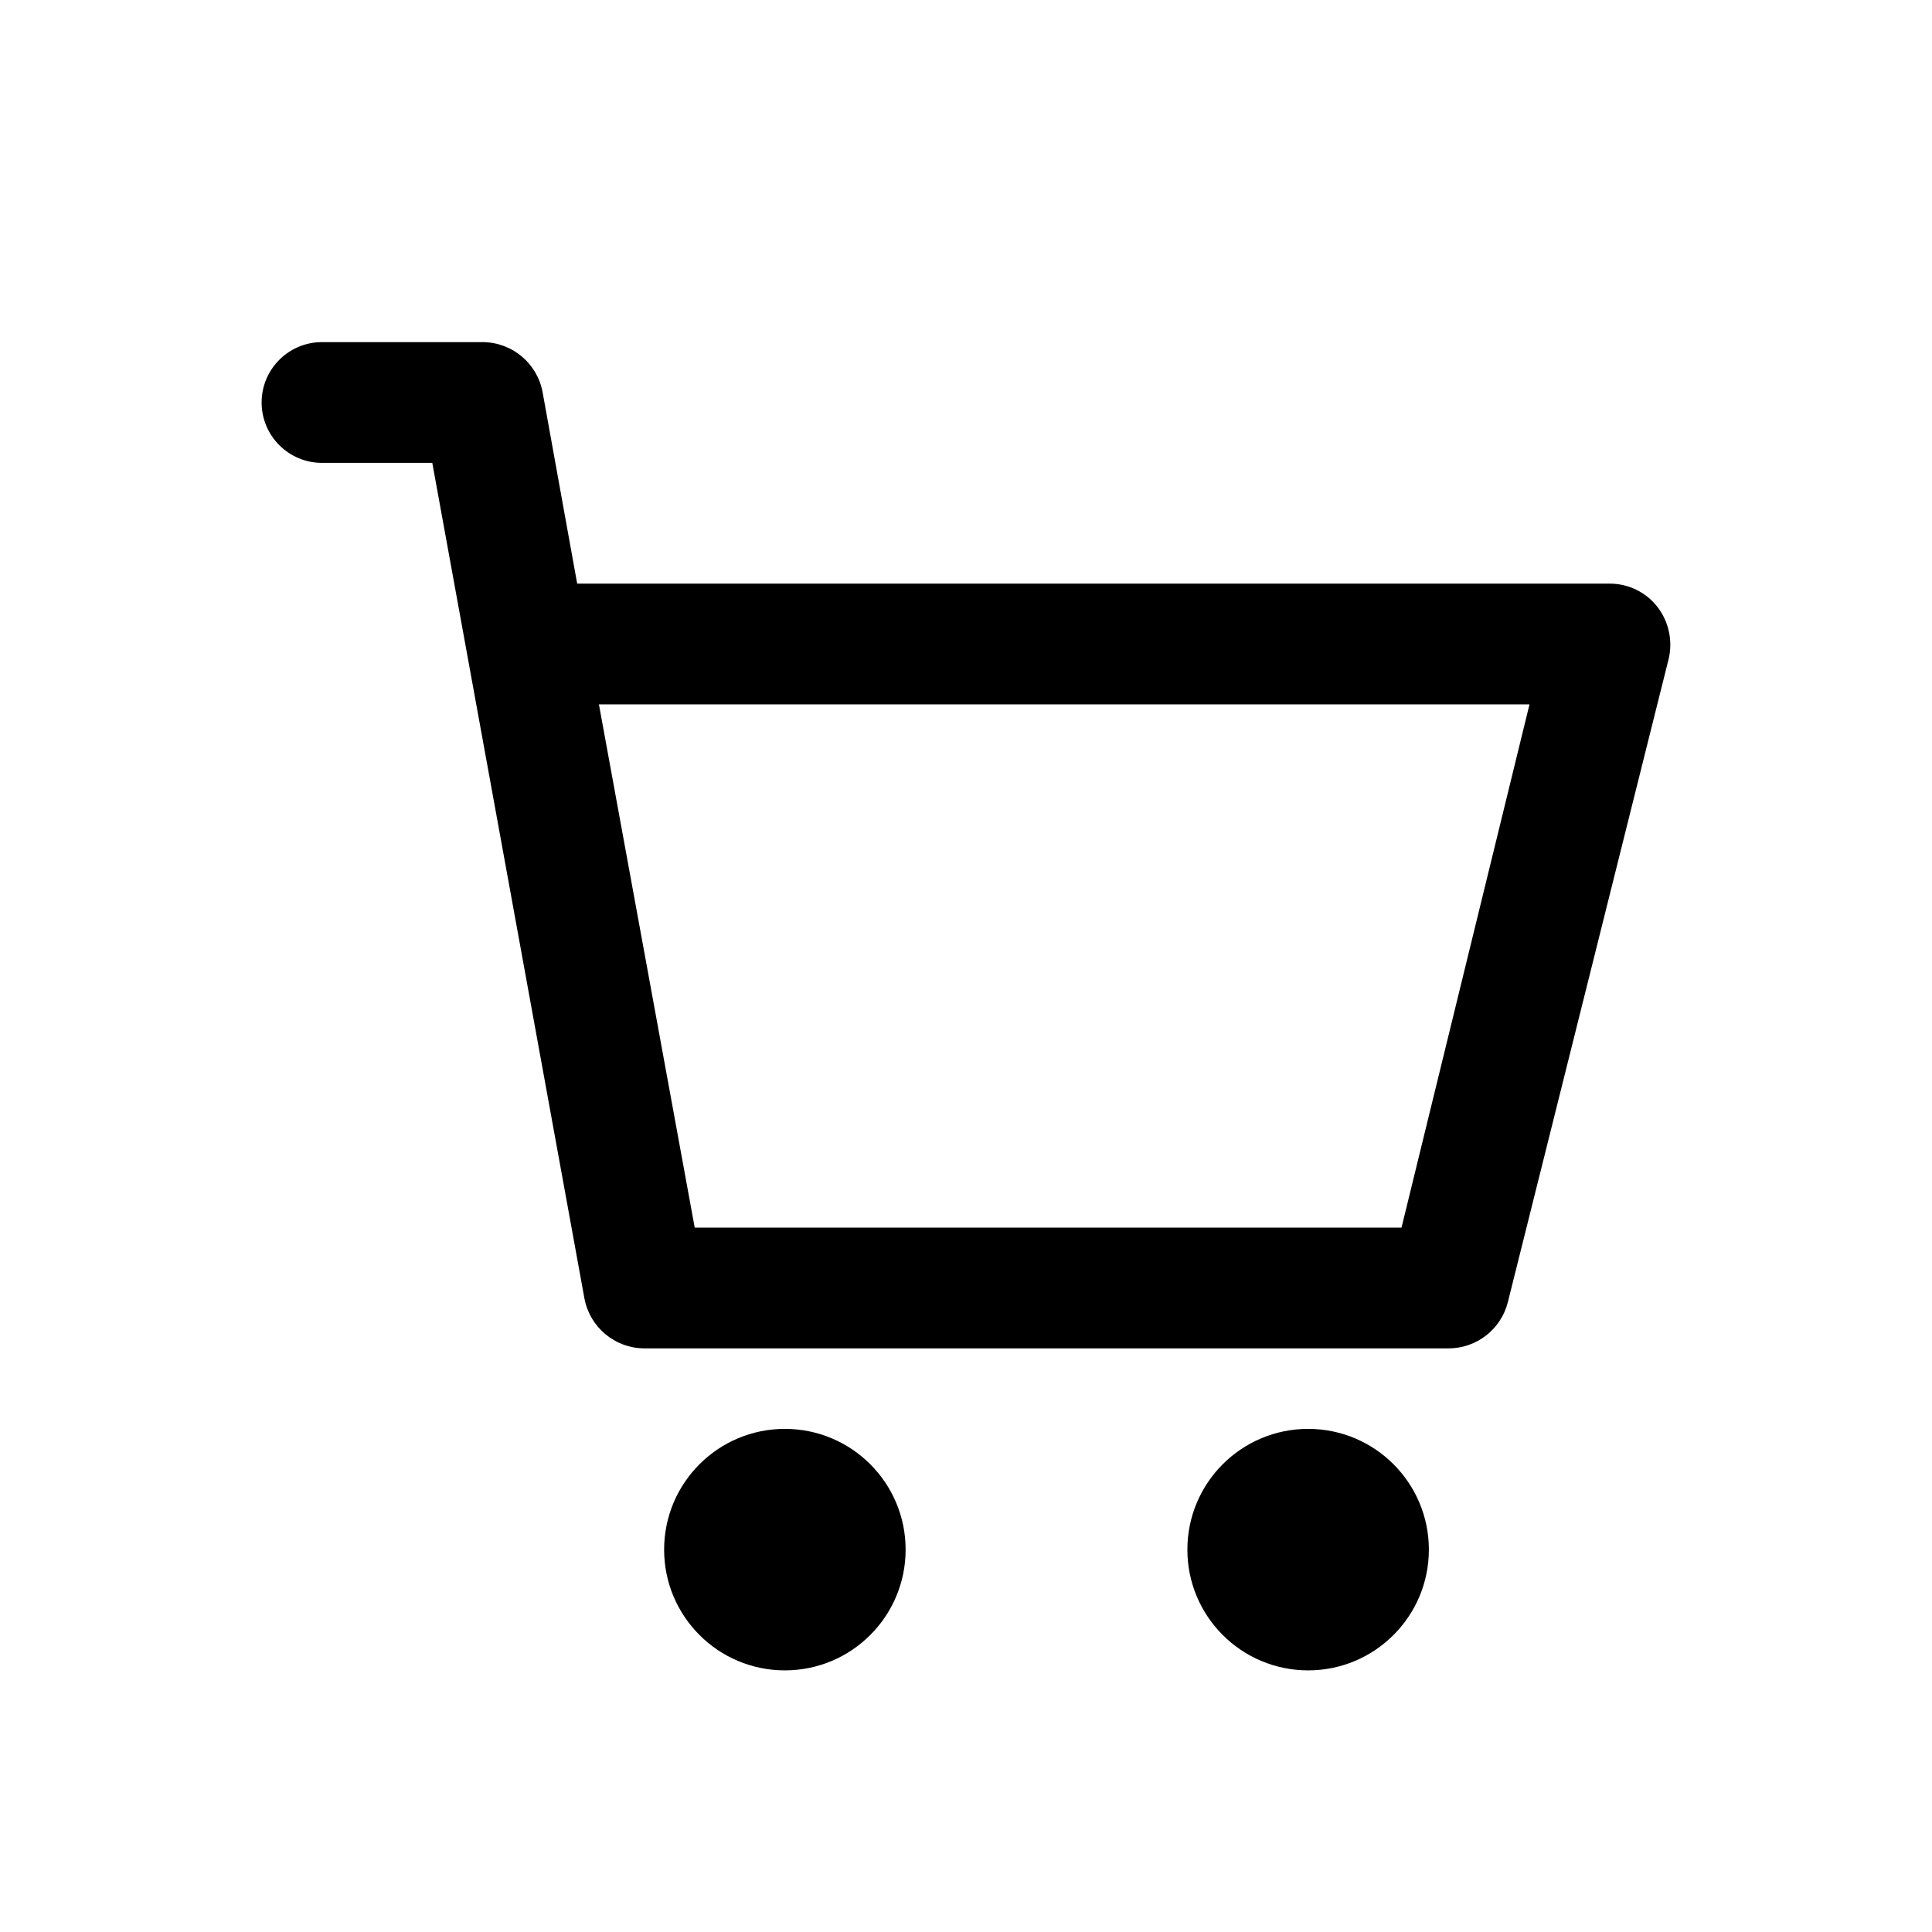
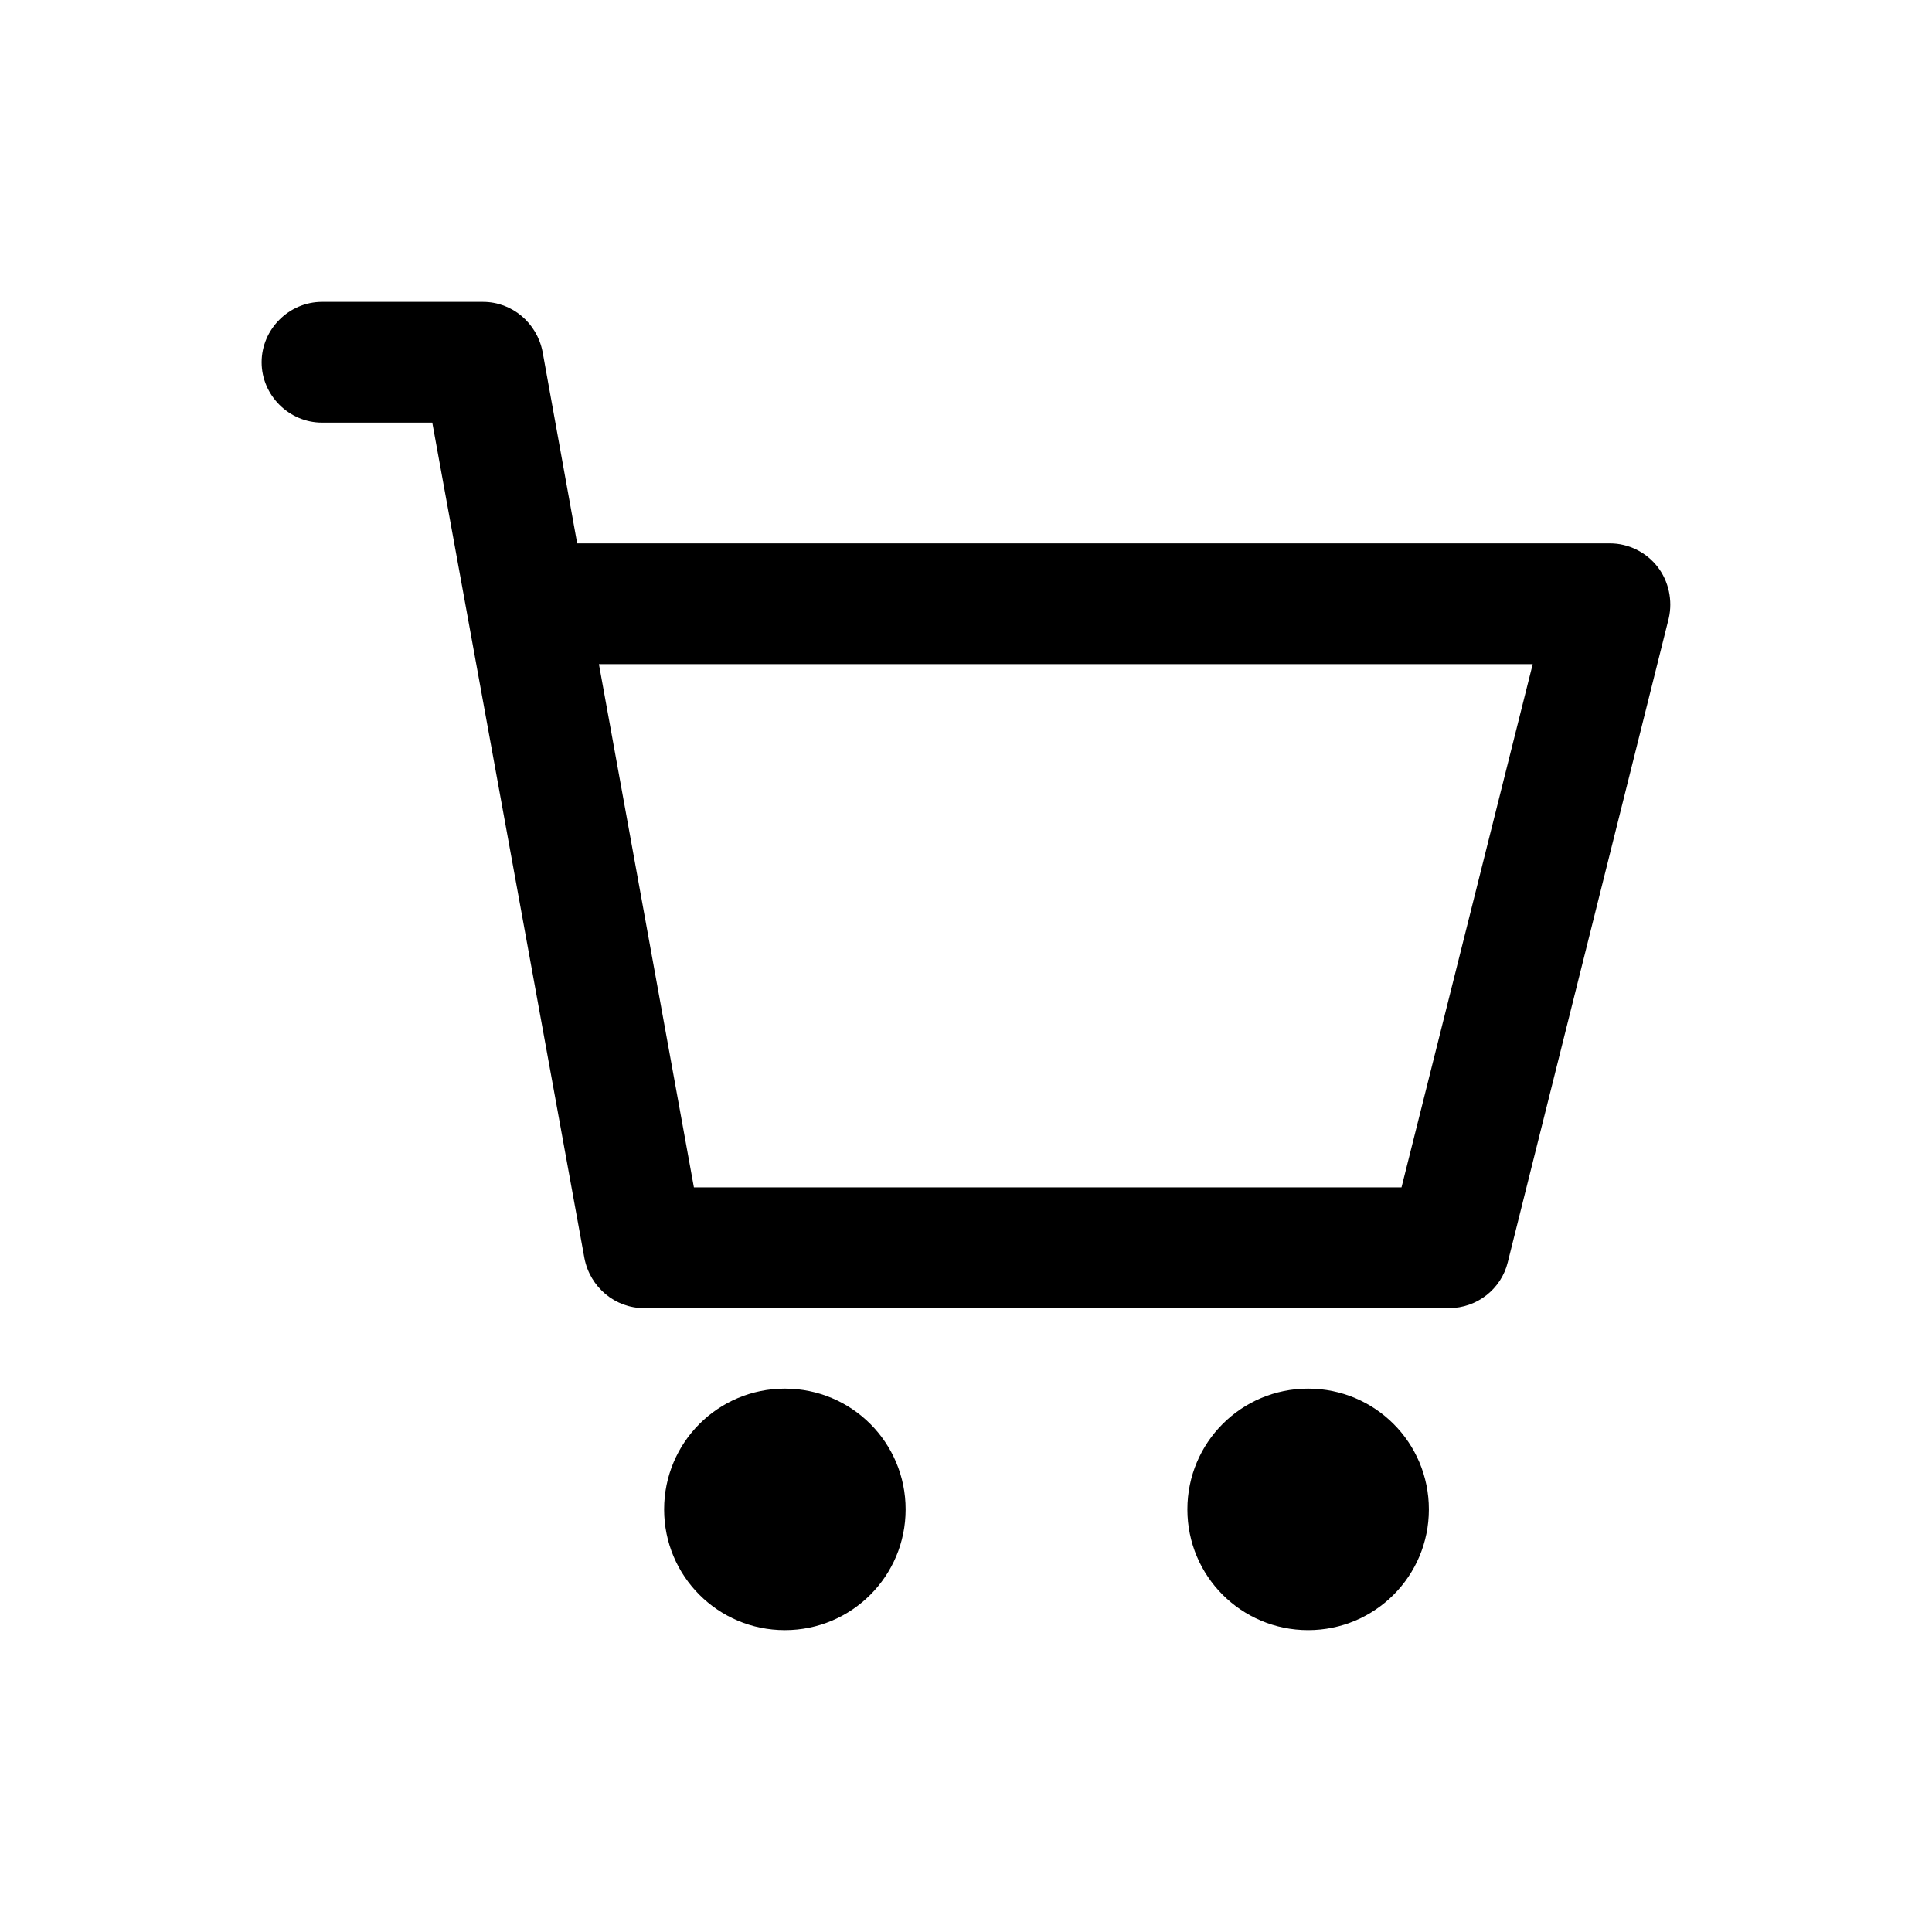
- <svg xmlns="http://www.w3.org/2000/svg" viewBox="0 0 24 24">
-   <g id="shopping-cart">
-     <path d="M9.75,20.75a1.5,1.5,0,1,1,1.5-1.5A1.5,1.5,0,0,1,9.75,20.75Zm0-1.5Z" />
-     <path d="M16.25,20.75a1.5,1.5,0,1,1,1.5-1.5A1.5,1.5,0,0,1,16.25,20.75Zm0-1.5Z" />
-     <path d="M18,16.75H8a.76.76,0,0,1-.74-.62L5.37,5.75H4a.75.75,0,0,1,0-1.5H6a.76.76,0,0,1,.74.62l.43,2.38H20a.75.75,0,0,1,.59.29.77.77,0,0,1,.14.64l-2,8A.76.76,0,0,1,18,16.75Zm-9.37-1.5h8.78L19,8.75H7.44Z" />
-   </g>
+ <svg xmlns="http://www.w3.org/2000/svg" id="shopping-cart" viewBox="0 0 24 24">
+   <path d="M11.25,18.75c0,.83-.67,1.5-1.5,1.5s-1.5-.67-1.5-1.5,.67-1.5,1.5-1.5,1.5,.67,1.5,1.5Zm5-1.5c-.83,0-1.5,.67-1.5,1.5s.67,1.5,1.5,1.5,1.5-.67,1.5-1.5-.67-1.5-1.5-1.5Zm4.48-9.57l-2,8c-.08,.33-.38,.57-.73,.57H8c-.36,0-.67-.26-.74-.62l-1.89-10.38h-1.37c-.41,0-.75-.34-.75-.75s.34-.75,.75-.75h2c.36,0,.67,.26,.74,.62l.43,2.38h12.83c.23,0,.45,.11,.59,.29,.14,.18,.19,.42,.14,.64Zm-1.69,.57H7.44l1.18,6.5h8.79l1.63-6.5Z" />
</svg>
